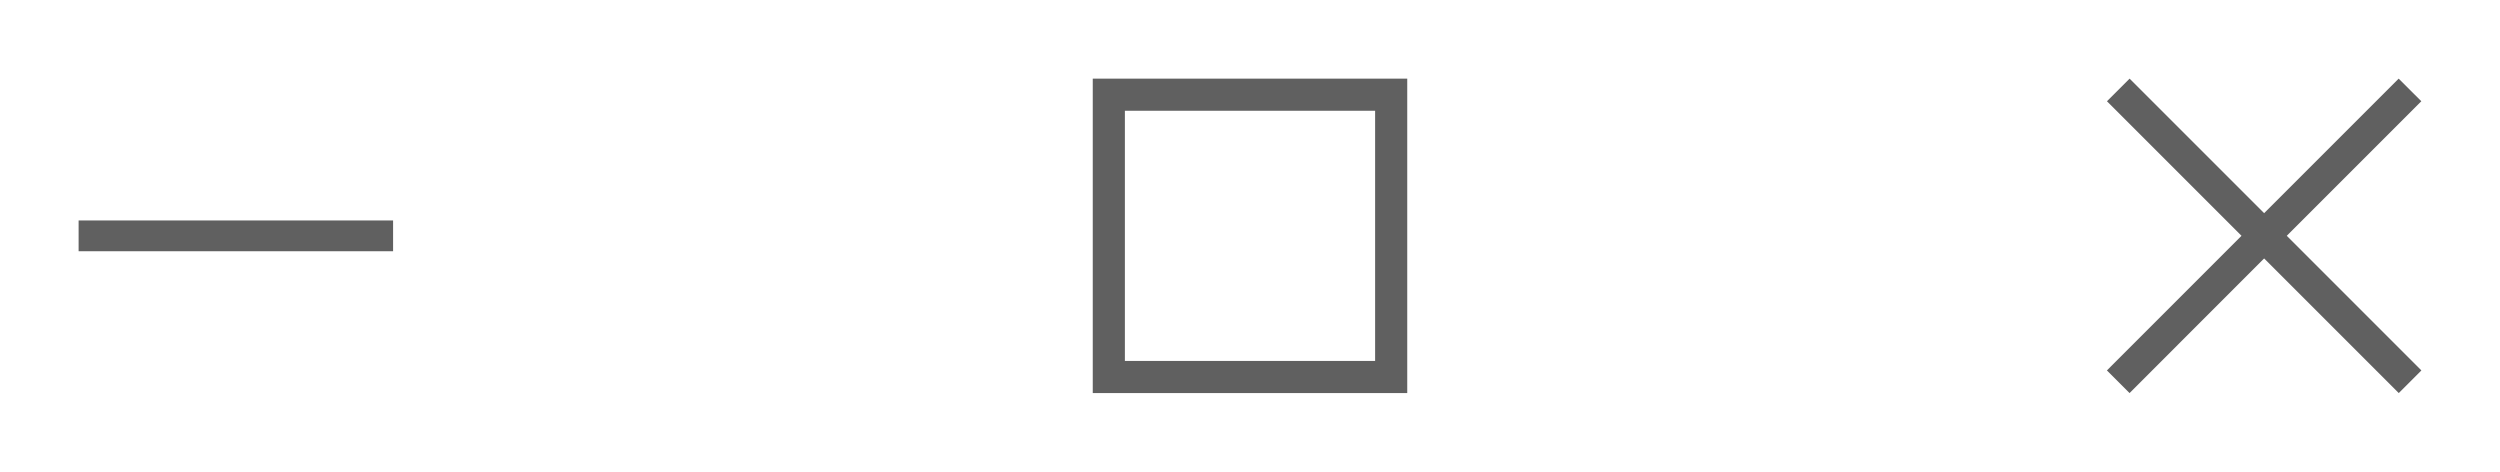
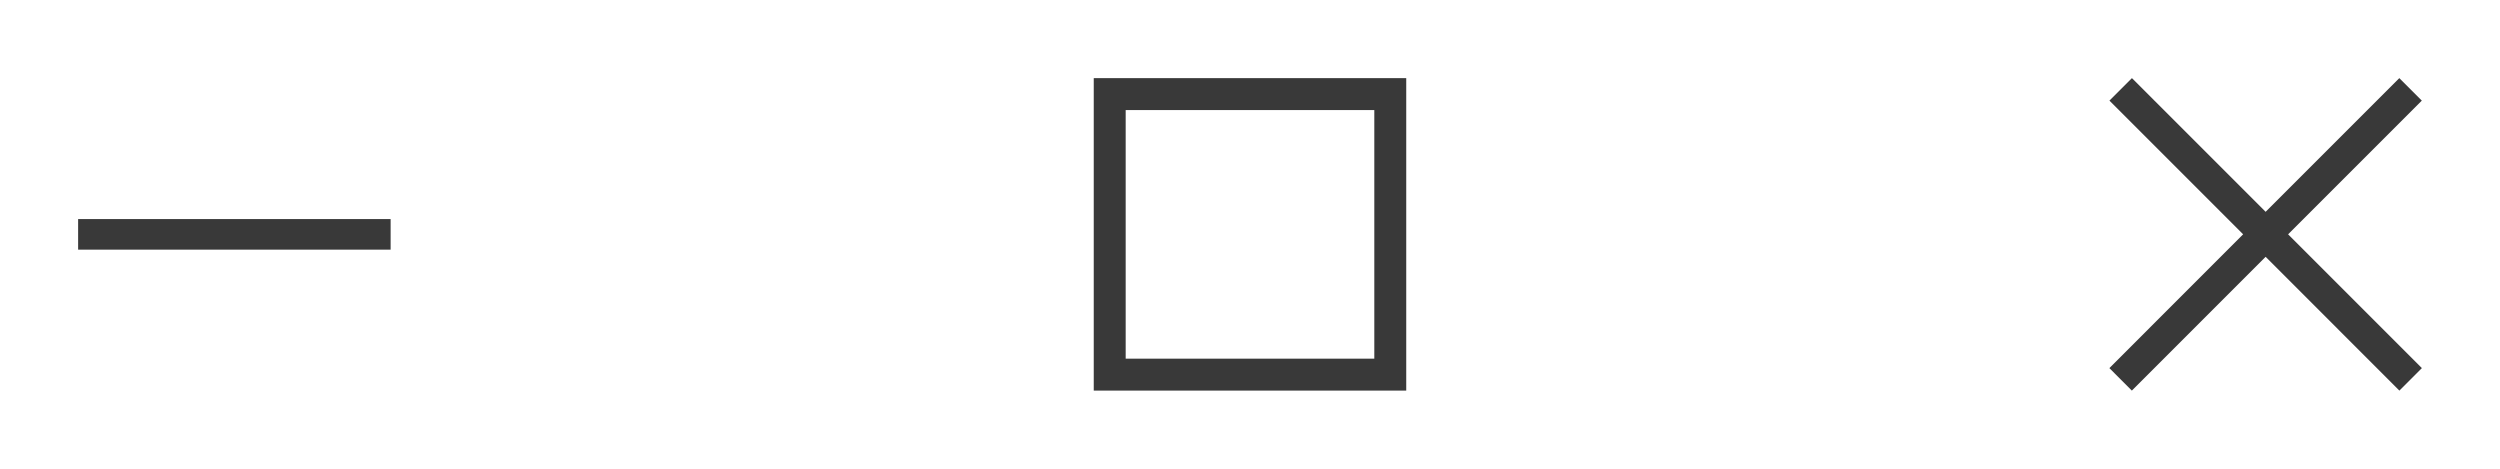
- <svg xmlns="http://www.w3.org/2000/svg" preserveAspectRatio="none" overflow="visible" style="display: block;" width="106" height="20" viewBox="0 0 106 20" fill="none">
+ <svg xmlns="http://www.w3.org/2000/svg" preserveAspectRatio="none" overflow="visible" style="display: block;" width="128" height="23.999" viewBox="0 0 128 23.999" fill="none">
  <g id="Frame 48">
-     <path id="Vector 120" d="M3.333 10H16.667" stroke="#393939" stroke-opacity="0.8" stroke-width="1.305" />
-     <rect id="Rectangle 1329131433" x="47.014" y="4.015" width="11.972" height="11.97" stroke="#393939" stroke-opacity="0.8" stroke-width="1.362" />
+     <path id="Vector 120" d="M4 11.999H20" stroke="#393939" stroke-width="1.566" />
+     <rect id="Rectangle 1329131433" x="56.817" y="4.818" width="14.365" height="14.363" stroke="#393939" stroke-width="1.635" />
    <g id="Group 47">
-       <path id="Union" d="M102.664 4.293L96.959 9.998L102.667 15.706L101.707 16.666L95.999 10.958L90.293 16.666L89.333 15.706L95.04 9.998L89.335 4.293L90.295 3.334L95.999 9.038L101.704 3.334L102.664 4.293Z" fill="#393939" fill-opacity="0.8" />
+       <path id="Union" d="M123.997 5.152L117.151 11.997L124 18.847L122.849 19.999L116 13.149L109.151 19.999L108 18.847L114.848 11.997L108.003 5.152L109.155 4L116 10.845L122.845 4L123.997 5.152Z" fill="#393939" />
    </g>
  </g>
</svg>
